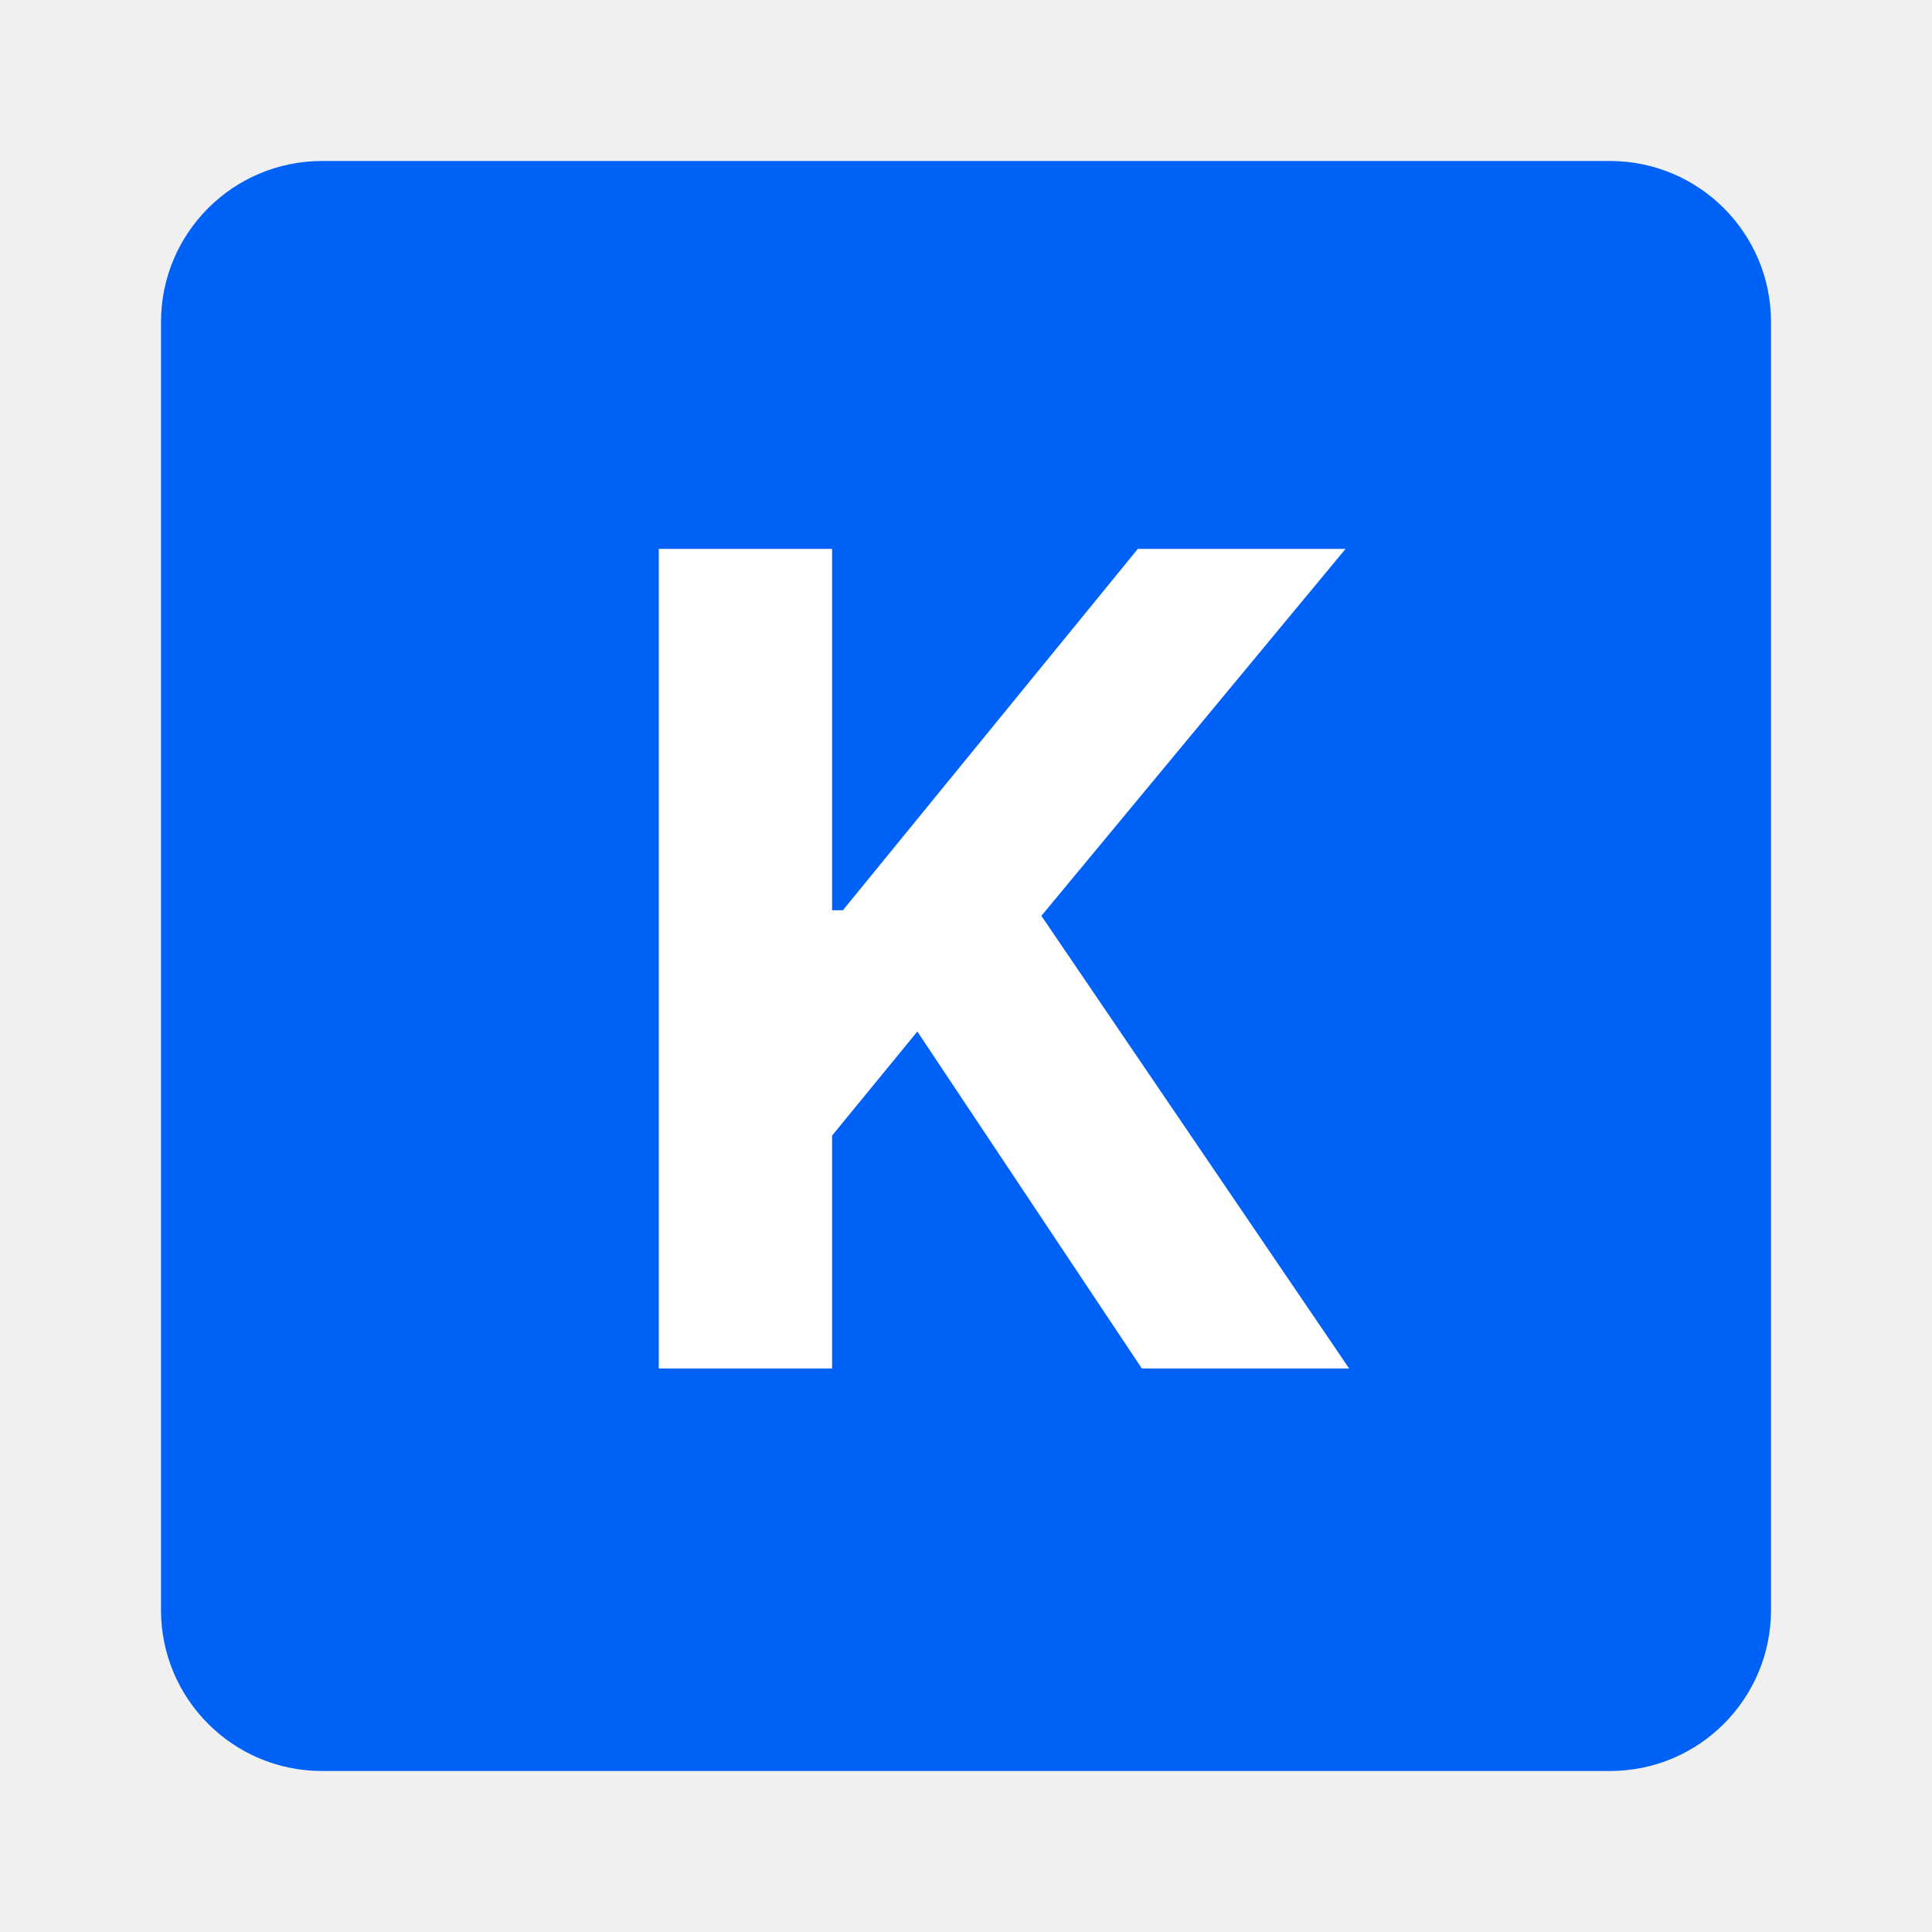
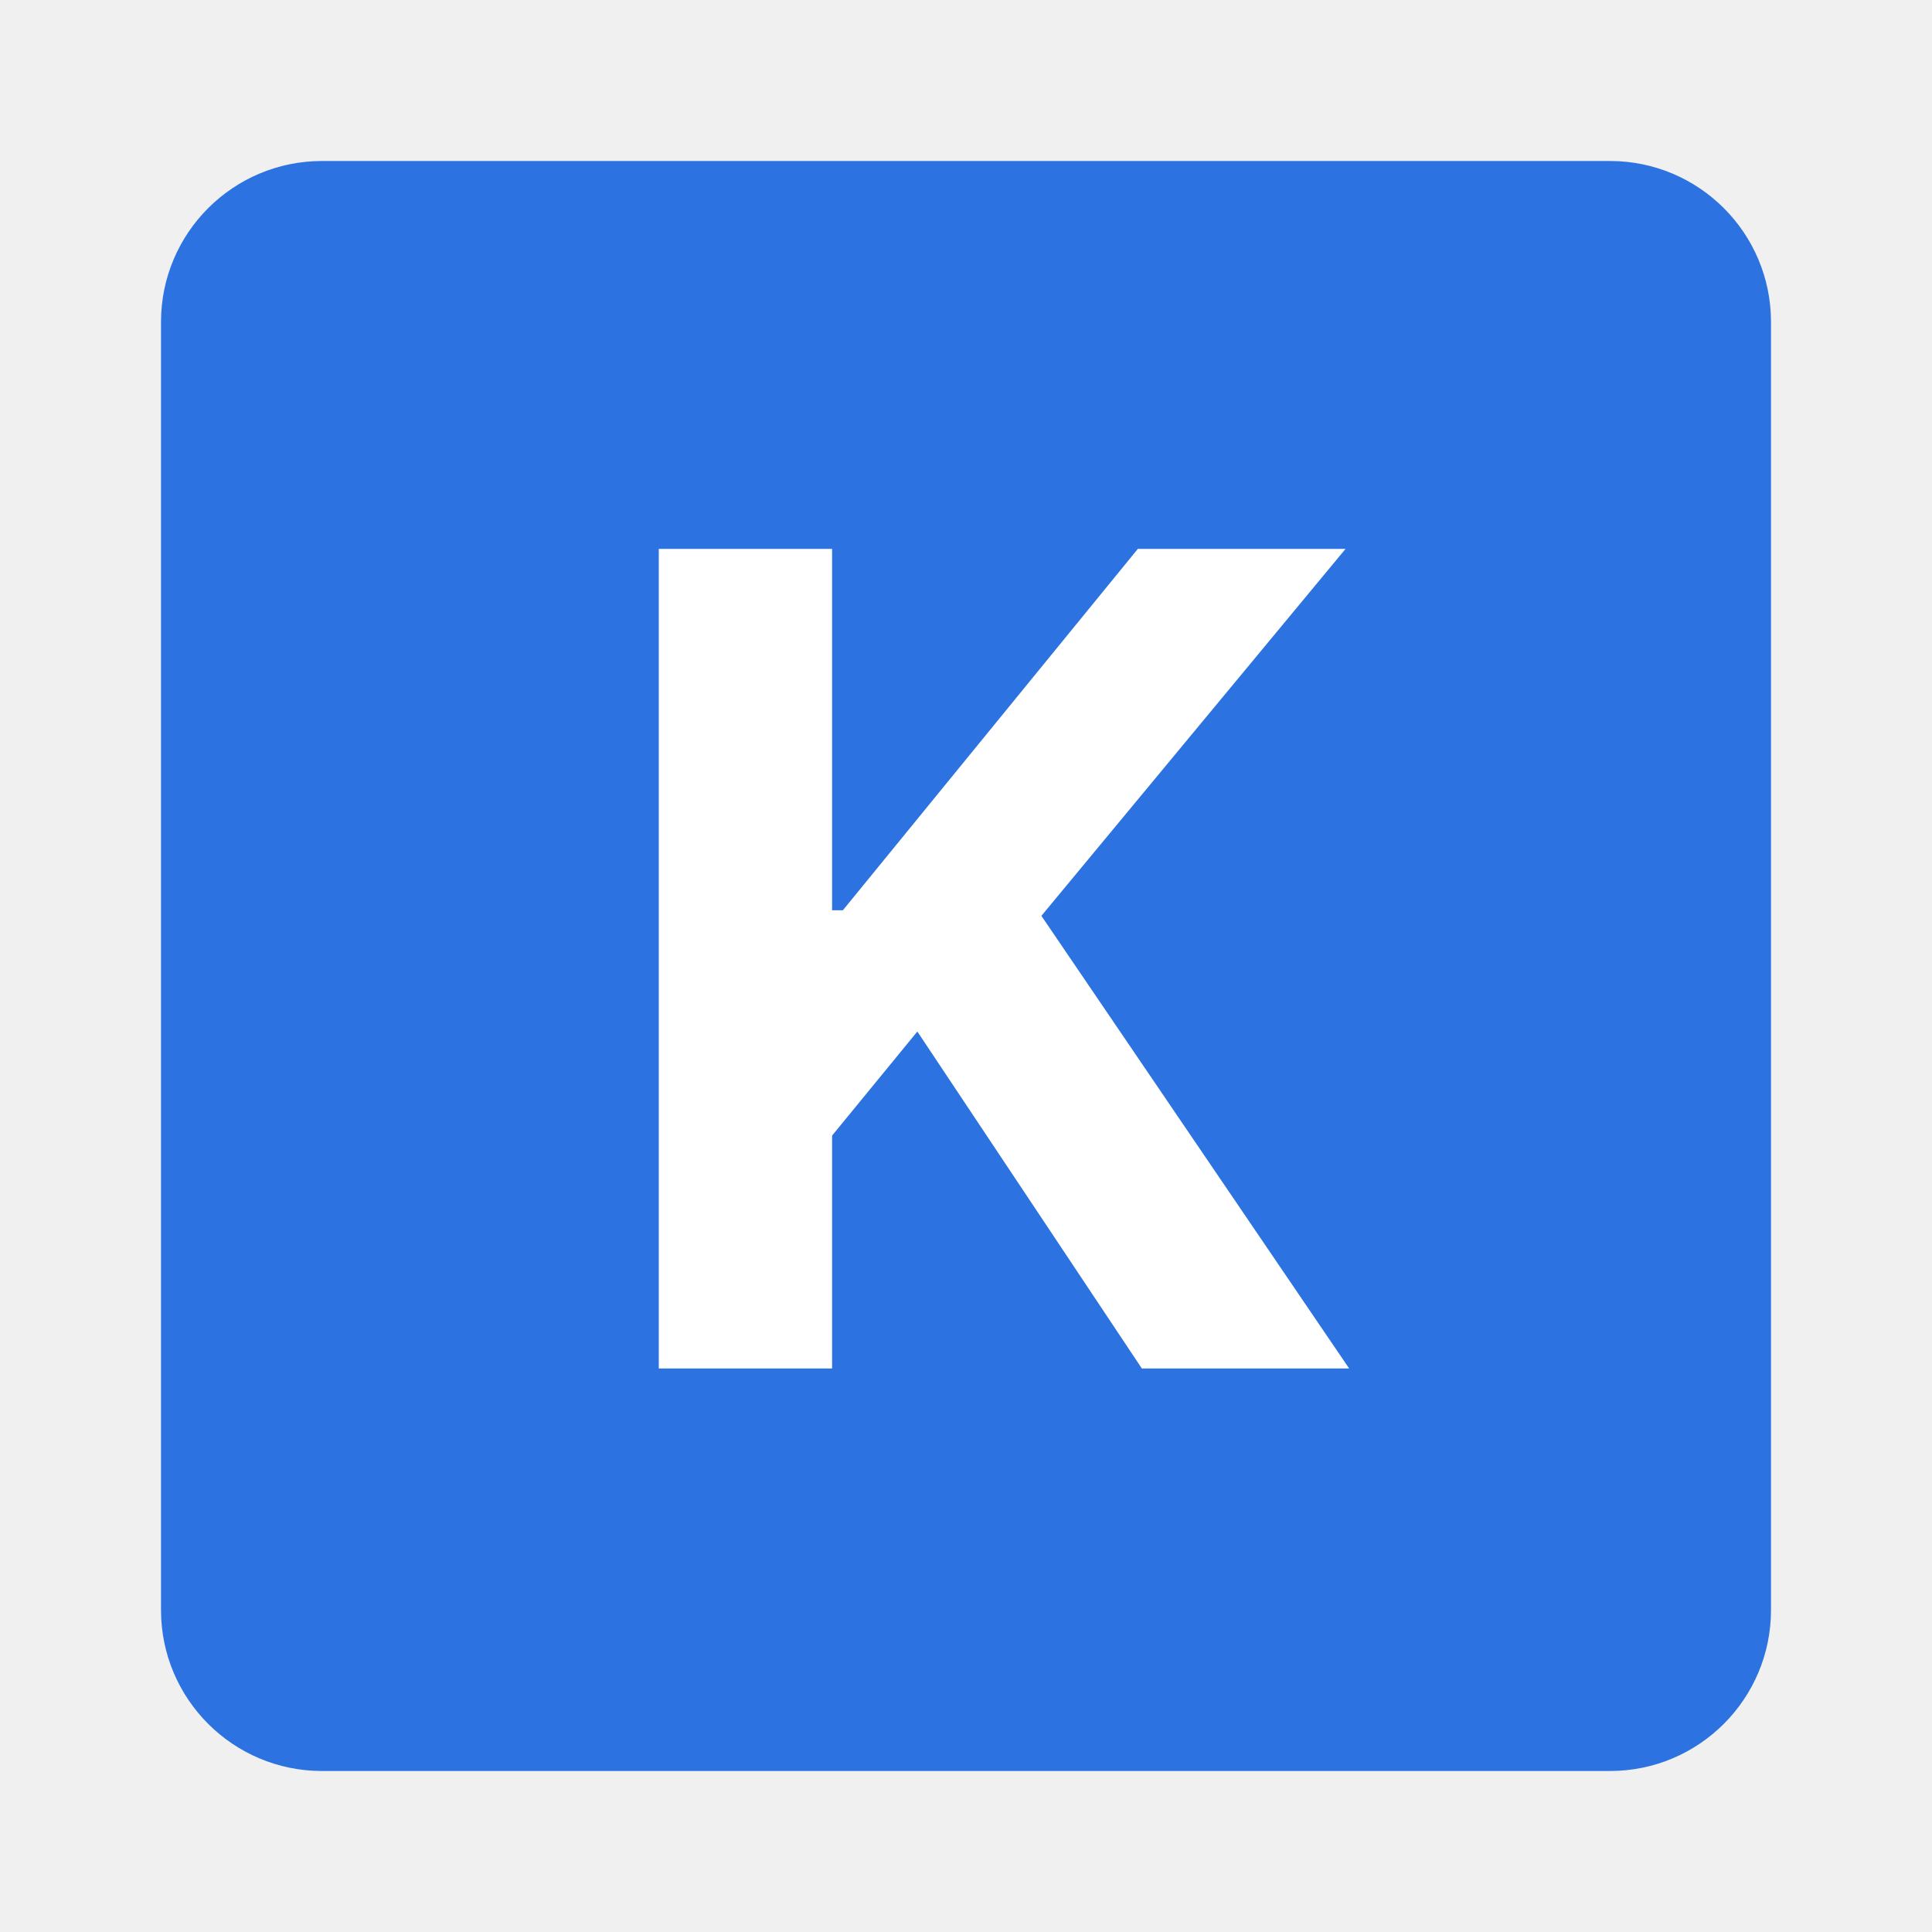
<svg xmlns="http://www.w3.org/2000/svg" width="96" height="96" viewBox="0 0 96 96" fill="none">
-   <rect x="8" y="8" width="80" height="80" rx="8" fill="#0061F7" />
+   <rect x="8" y="8" width="80" height="80" rx="8" fill="#2C73E1" />
  <path d="M32.735 68V27.273H41.346V45.23H41.883L56.539 27.273H66.86L51.746 45.508L67.039 68H56.738L45.582 51.256L41.346 56.426V68H32.735Z" fill="white" />
</svg>
